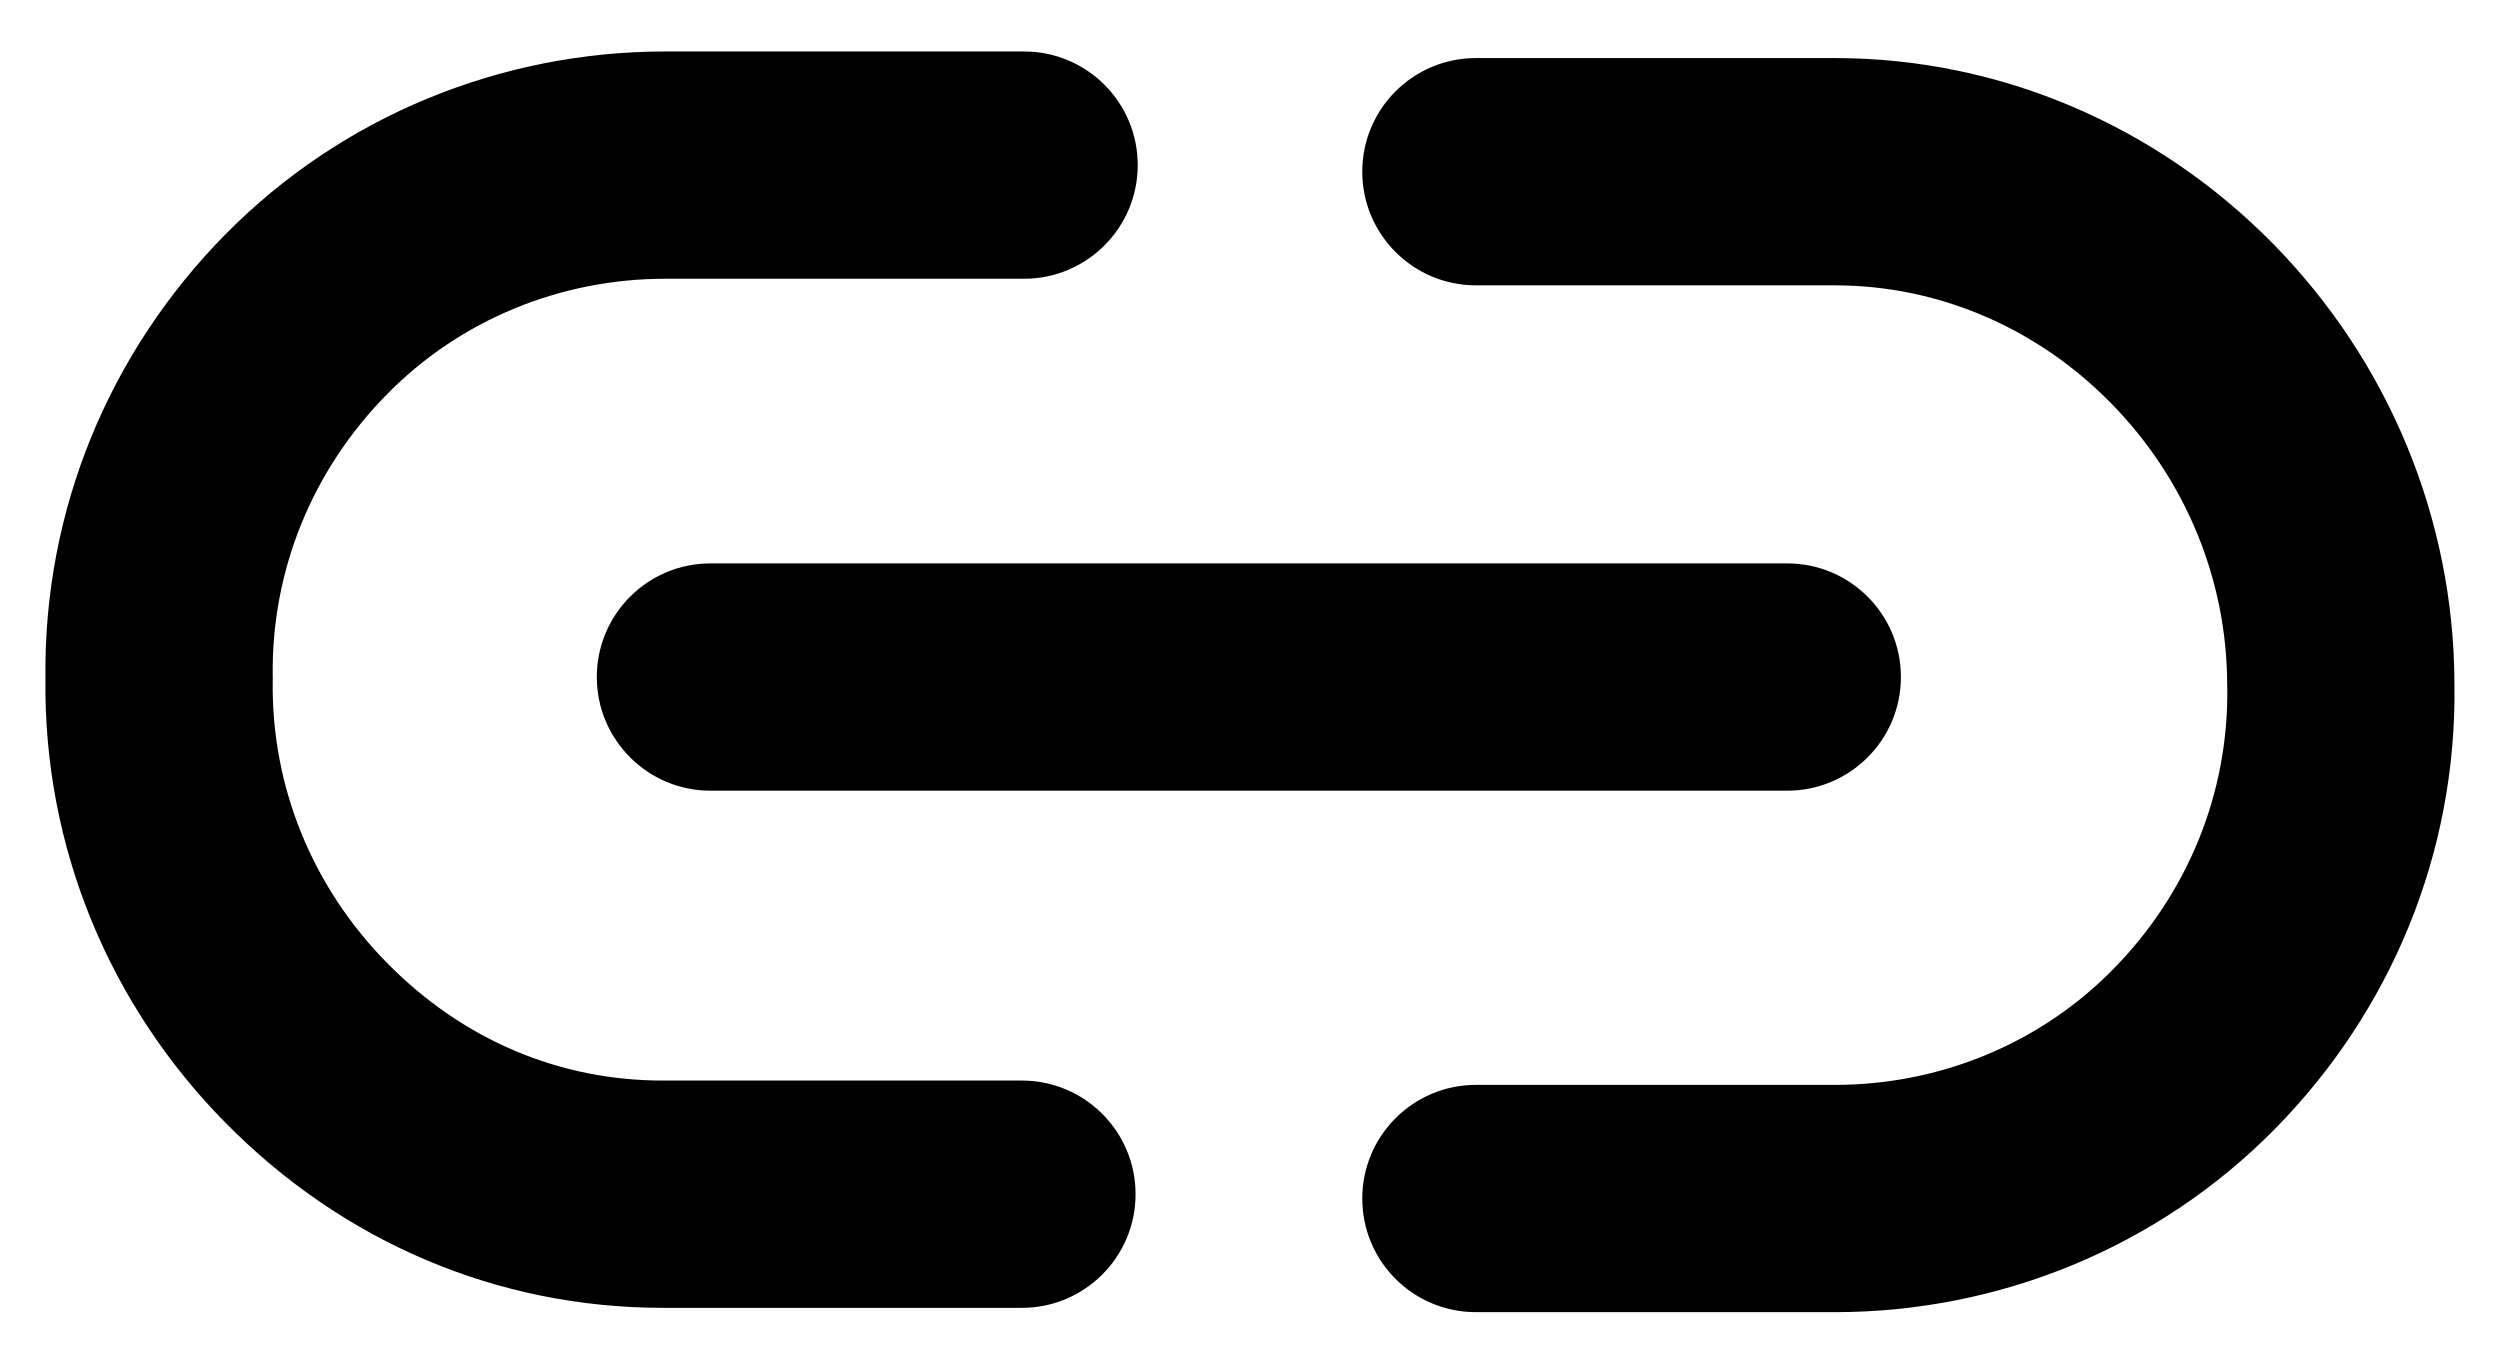
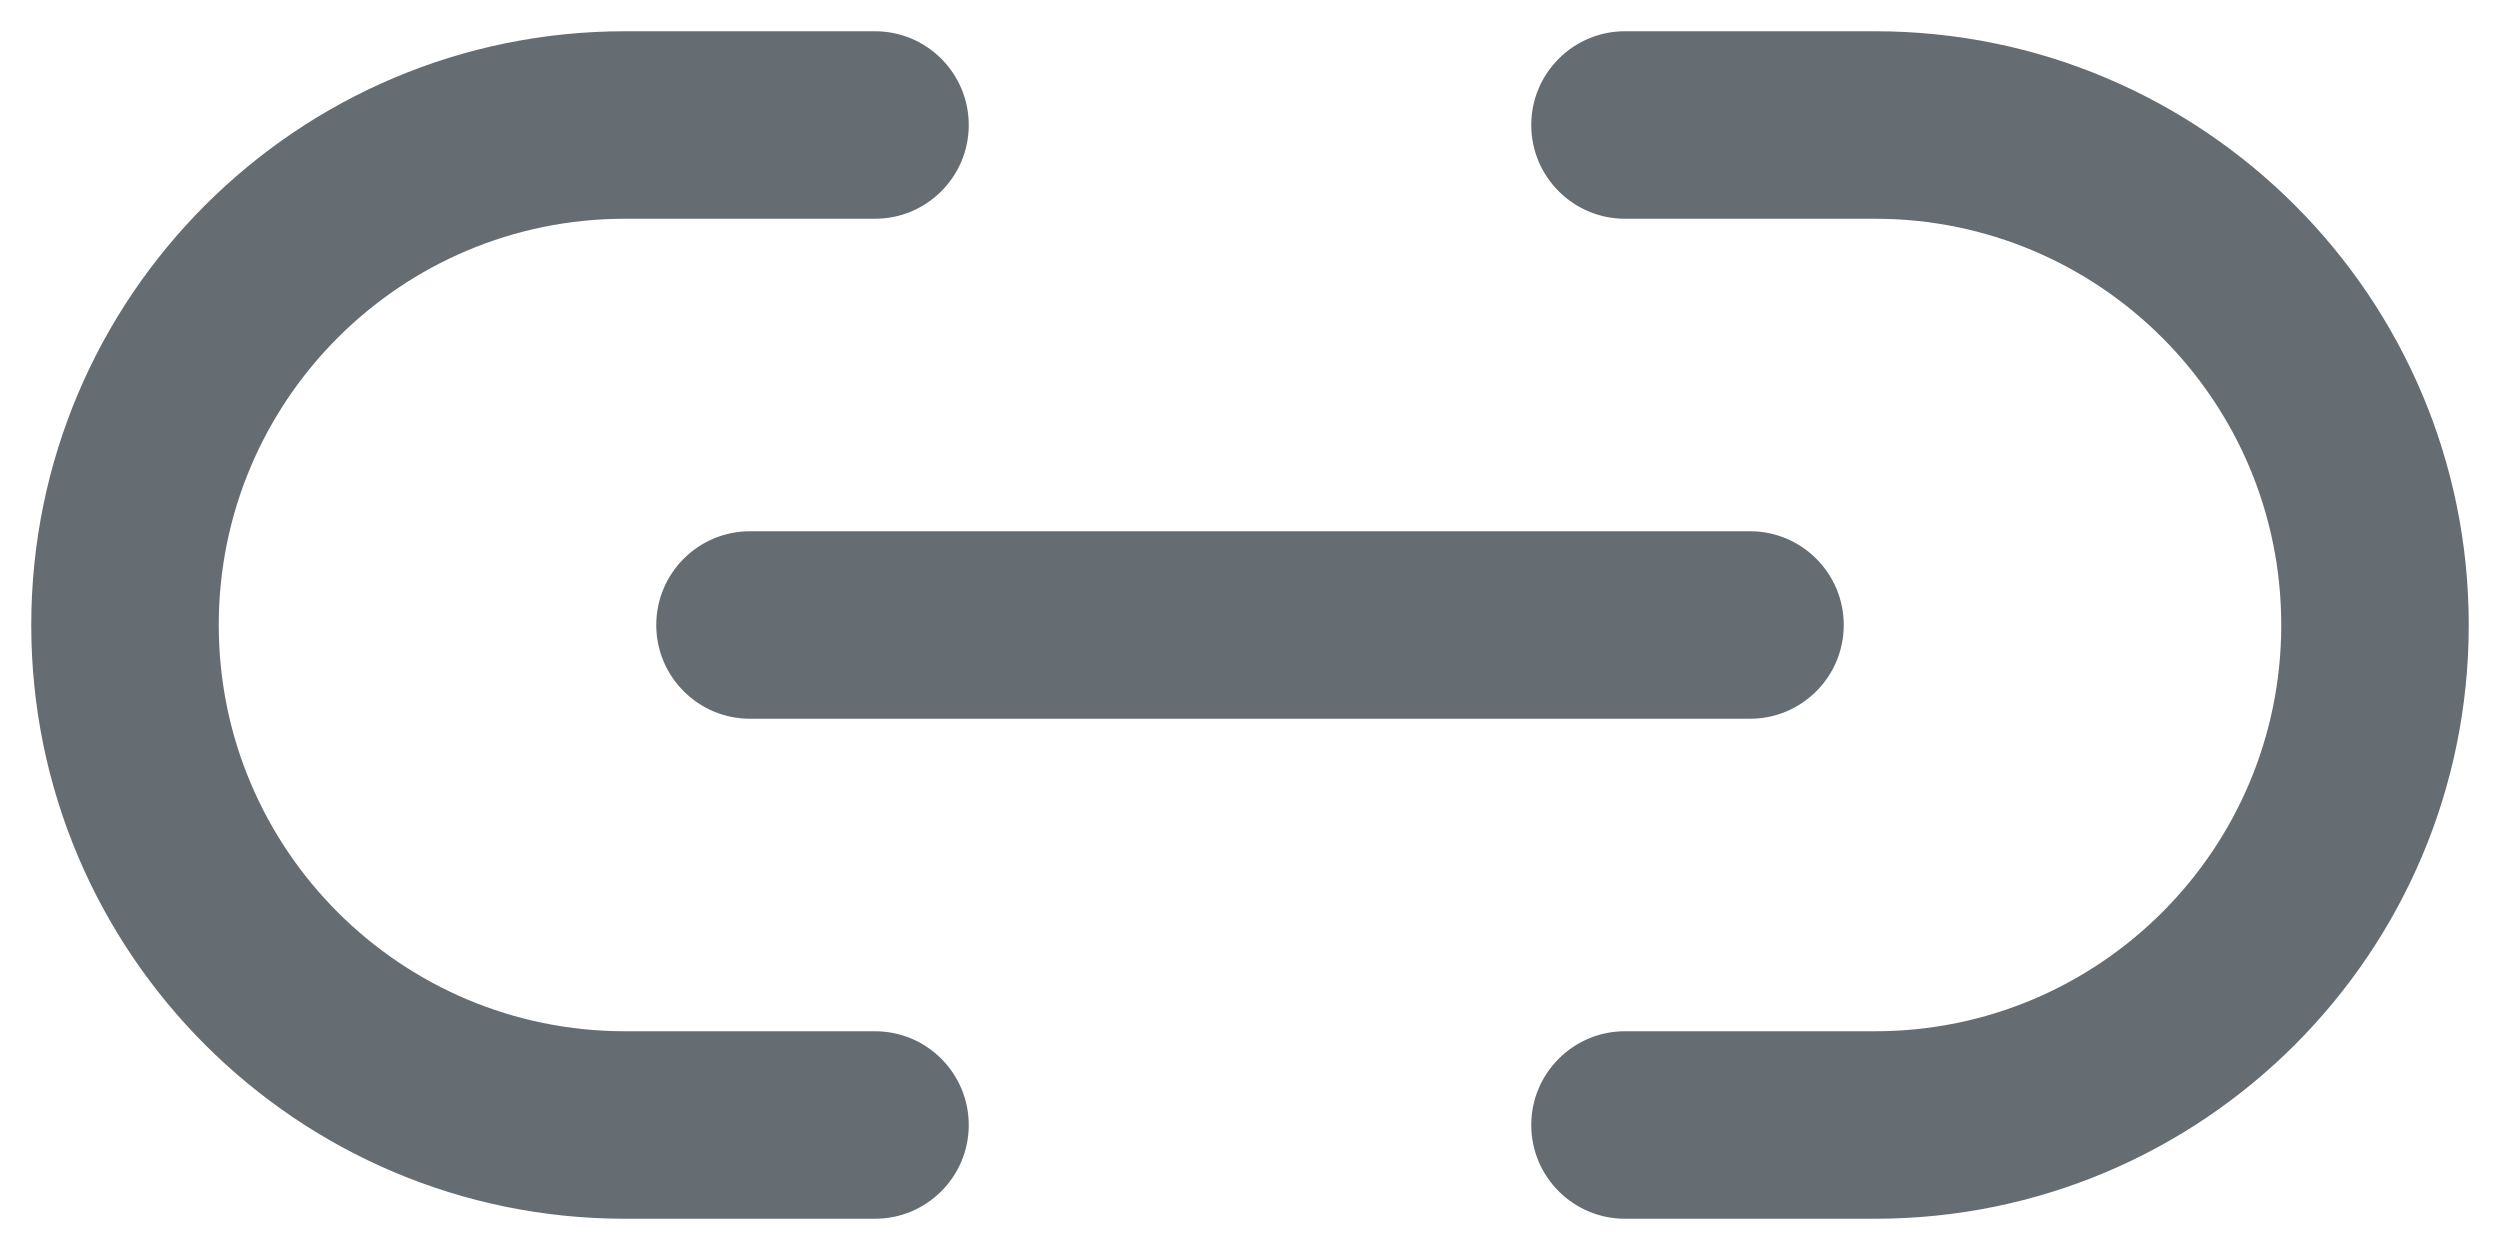
- <svg xmlns="http://www.w3.org/2000/svg" width="22" height="12" viewBox="0 0 22 12" fill="none">
-   <path fill-rule="evenodd" clip-rule="evenodd" d="M1.982 2.064C3.012 1.019 4.412 0.453 5.853 0.453H9.012C9.564 0.453 10.012 0.9 10.012 1.453C10.012 2.005 9.564 2.453 9.012 2.453H5.853C4.934 2.453 4.051 2.813 3.407 3.468C2.752 4.132 2.386 5.015 2.4 5.955C2.401 5.966 2.401 5.976 2.4 5.987C2.386 6.927 2.752 7.81 3.407 8.475C4.079 9.157 4.928 9.509 5.834 9.509H8.993C9.545 9.509 9.993 9.957 9.993 10.509C9.993 11.061 9.545 11.509 8.993 11.509H5.834C4.381 11.509 3.022 10.934 1.982 9.878C0.966 8.847 0.381 7.458 0.4 5.971C0.381 4.484 0.966 3.095 1.982 2.064L2.63 2.702L1.982 2.064ZM11.988 1.511C11.988 0.958 12.436 0.511 12.988 0.511H16.147C17.603 0.511 18.98 1.107 19.999 2.141C21.015 3.173 21.597 4.56 21.599 6.021C21.621 7.511 21.036 8.903 20.018 9.936C18.988 10.981 17.588 11.547 16.147 11.547H12.988C12.436 11.547 11.988 11.1 11.988 10.547C11.988 9.995 12.436 9.547 12.988 9.547H16.147C17.066 9.547 17.949 9.187 18.593 8.532C19.248 7.868 19.614 6.985 19.6 6.045L19.599 6.029C19.599 5.099 19.23 4.211 18.574 3.545C17.919 2.879 17.05 2.511 16.147 2.511H12.988C12.436 2.511 11.988 2.063 11.988 1.511ZM15.728 6.958L6.252 6.958C5.7 6.958 5.252 6.51 5.252 5.958C5.252 5.405 5.7 4.958 6.252 4.958L15.728 4.958C16.28 4.958 16.728 5.405 16.728 5.958C16.728 6.51 16.28 6.958 15.728 6.958Z" fill="black" />
+ <svg xmlns="http://www.w3.org/2000/svg" width="20" height="10" viewBox="0 0 20 10" fill="none">
+   <path fill-rule="evenodd" clip-rule="evenodd" d="M5 1.75C3.205 1.75 1.75 3.205 1.75 5C1.75 6.795 3.205 8.25 5 8.25H7C7.414 8.25 7.75 8.586 7.75 9C7.75 9.414 7.414 9.75 7 9.75H5C2.377 9.75 0.25 7.623 0.25 5C0.25 2.377 2.377 0.25 5 0.25H7C7.414 0.25 7.75 0.586 7.75 1C7.75 1.414 7.414 1.75 7 1.75H5ZM12.25 1C12.25 0.586 12.586 0.25 13 0.25H15C17.623 0.25 19.75 2.377 19.75 5C19.75 7.623 17.623 9.75 15 9.75H13C12.586 9.75 12.25 9.414 12.25 9C12.25 8.586 12.586 8.25 13 8.25H15C16.795 8.25 18.25 6.795 18.25 5C18.25 3.205 16.795 1.75 15 1.75H13C12.586 1.75 12.25 1.414 12.25 1ZM5.25 5C5.25 4.586 5.586 4.25 6 4.25H14C14.414 4.25 14.75 4.586 14.75 5C14.75 5.414 14.414 5.75 14 5.75H6C5.586 5.75 5.25 5.414 5.25 5Z" fill="#656D72" />
</svg>
